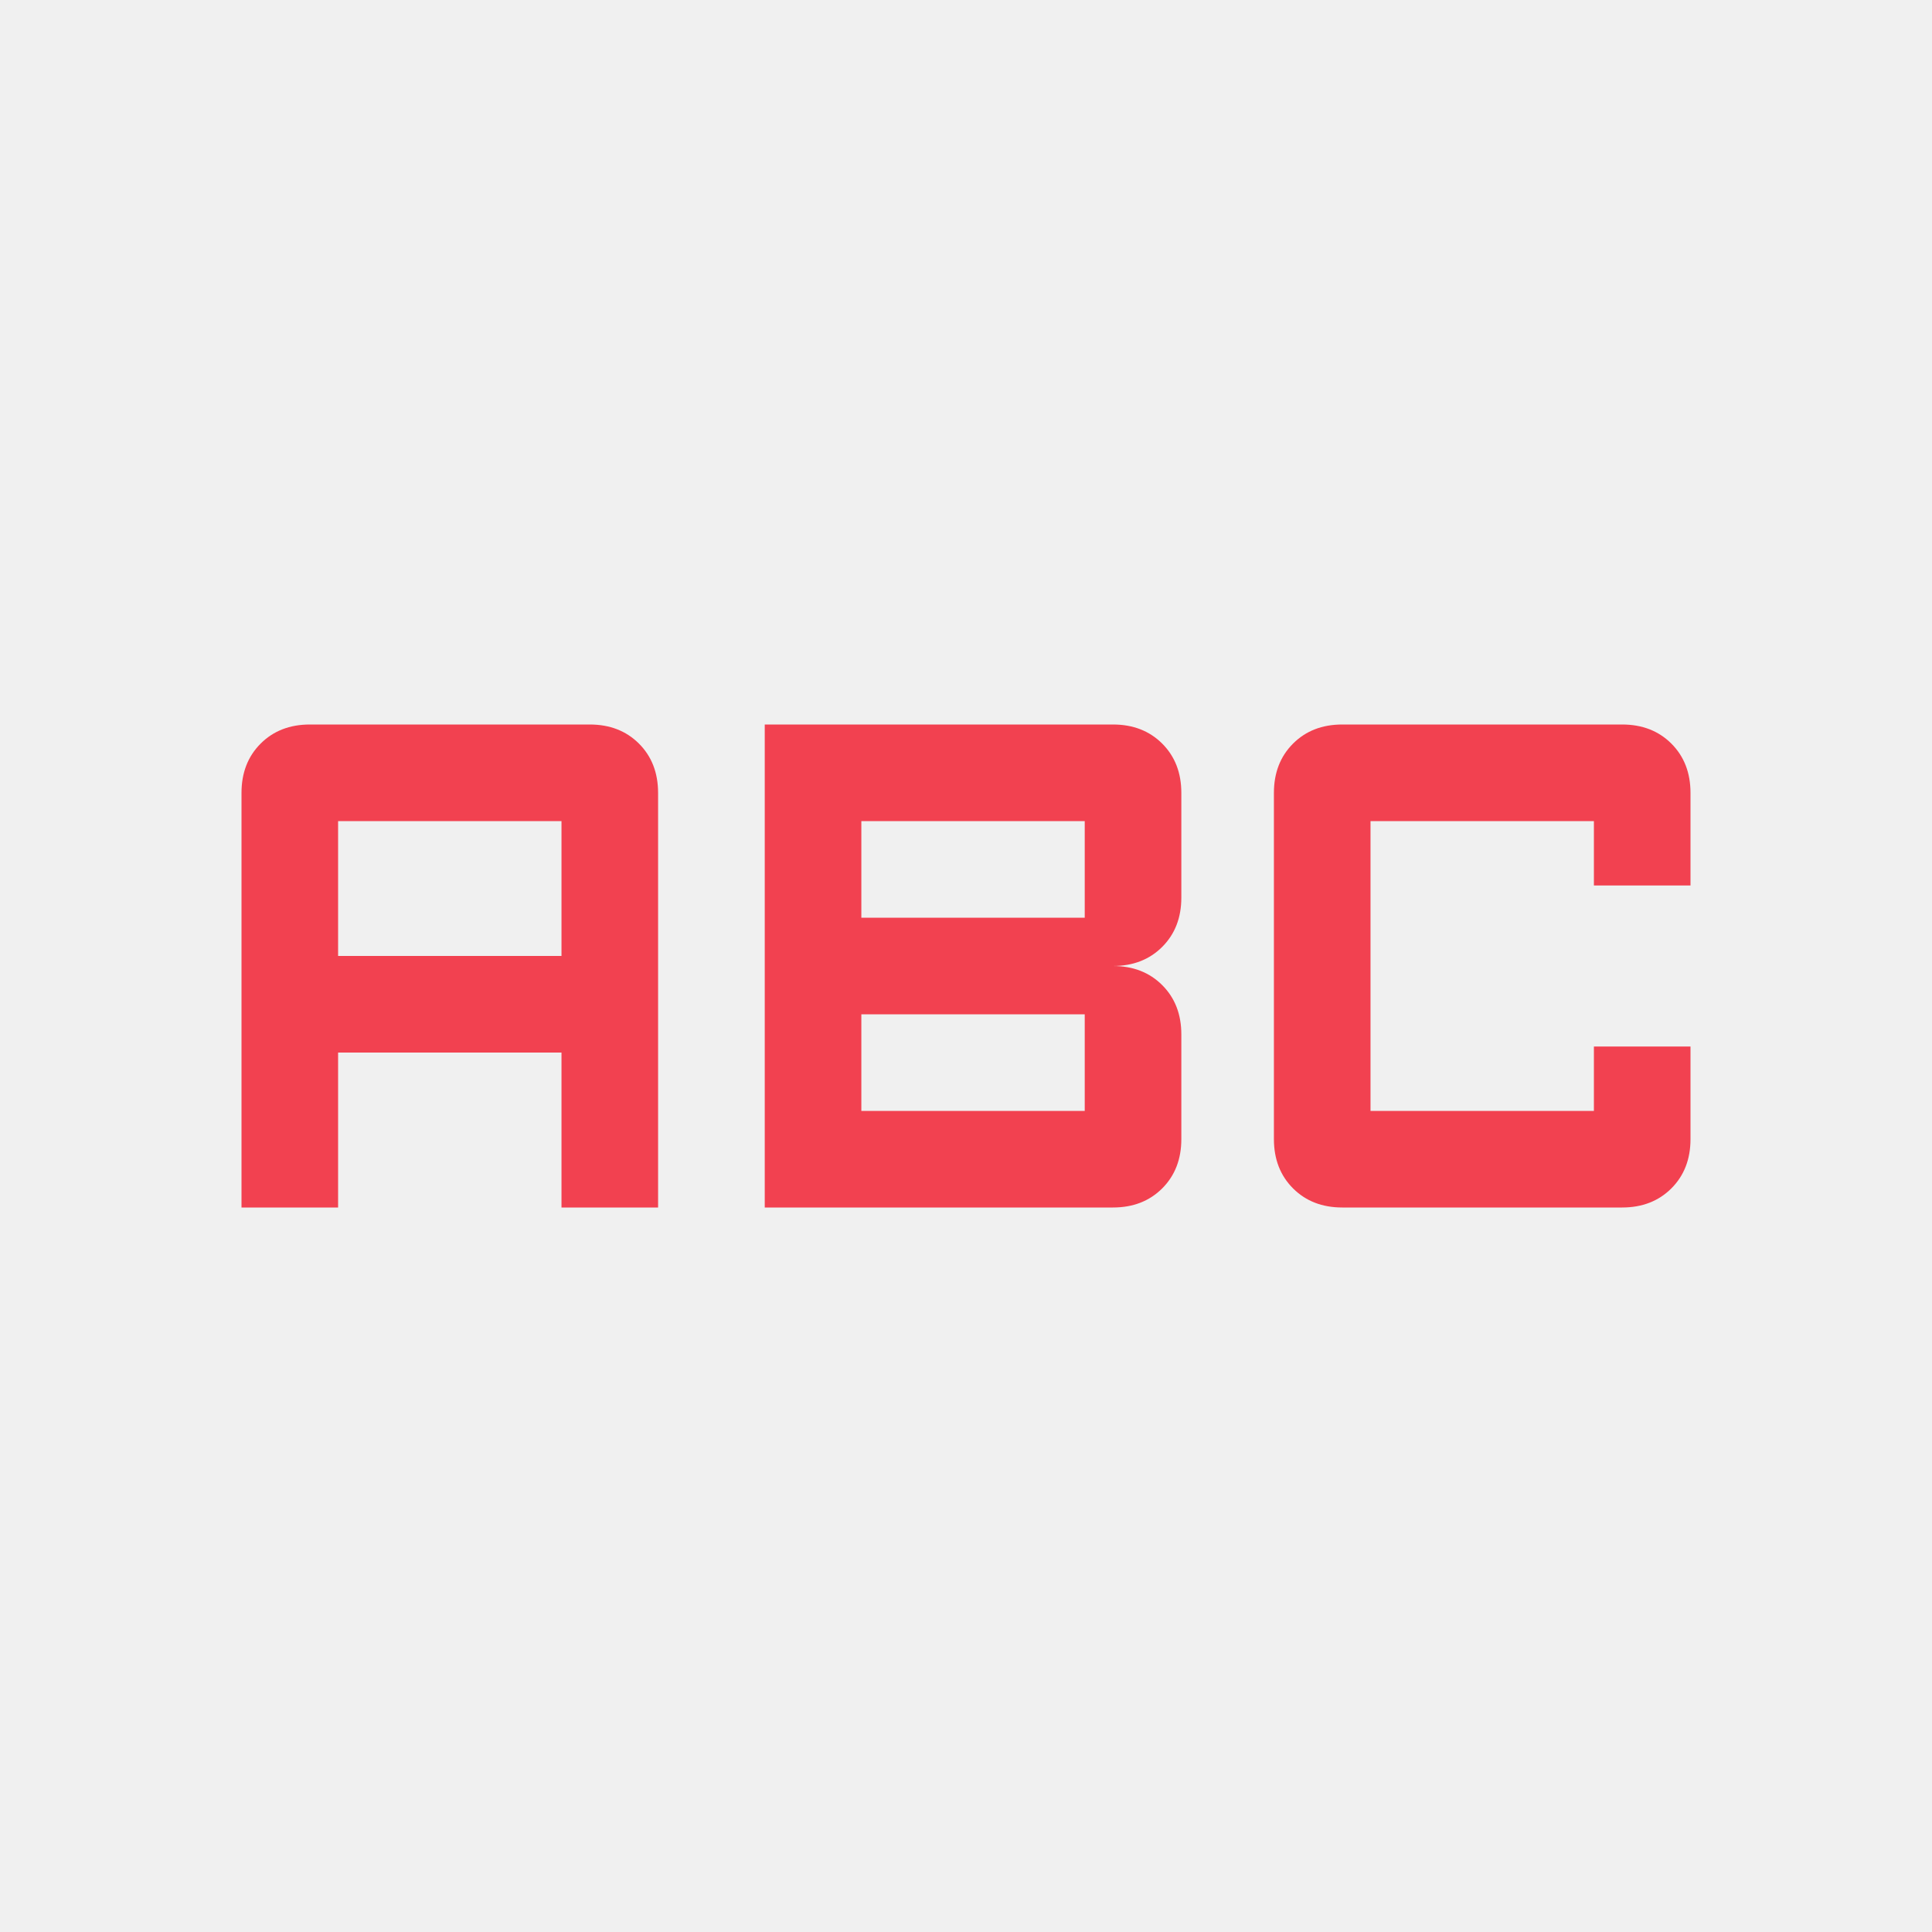
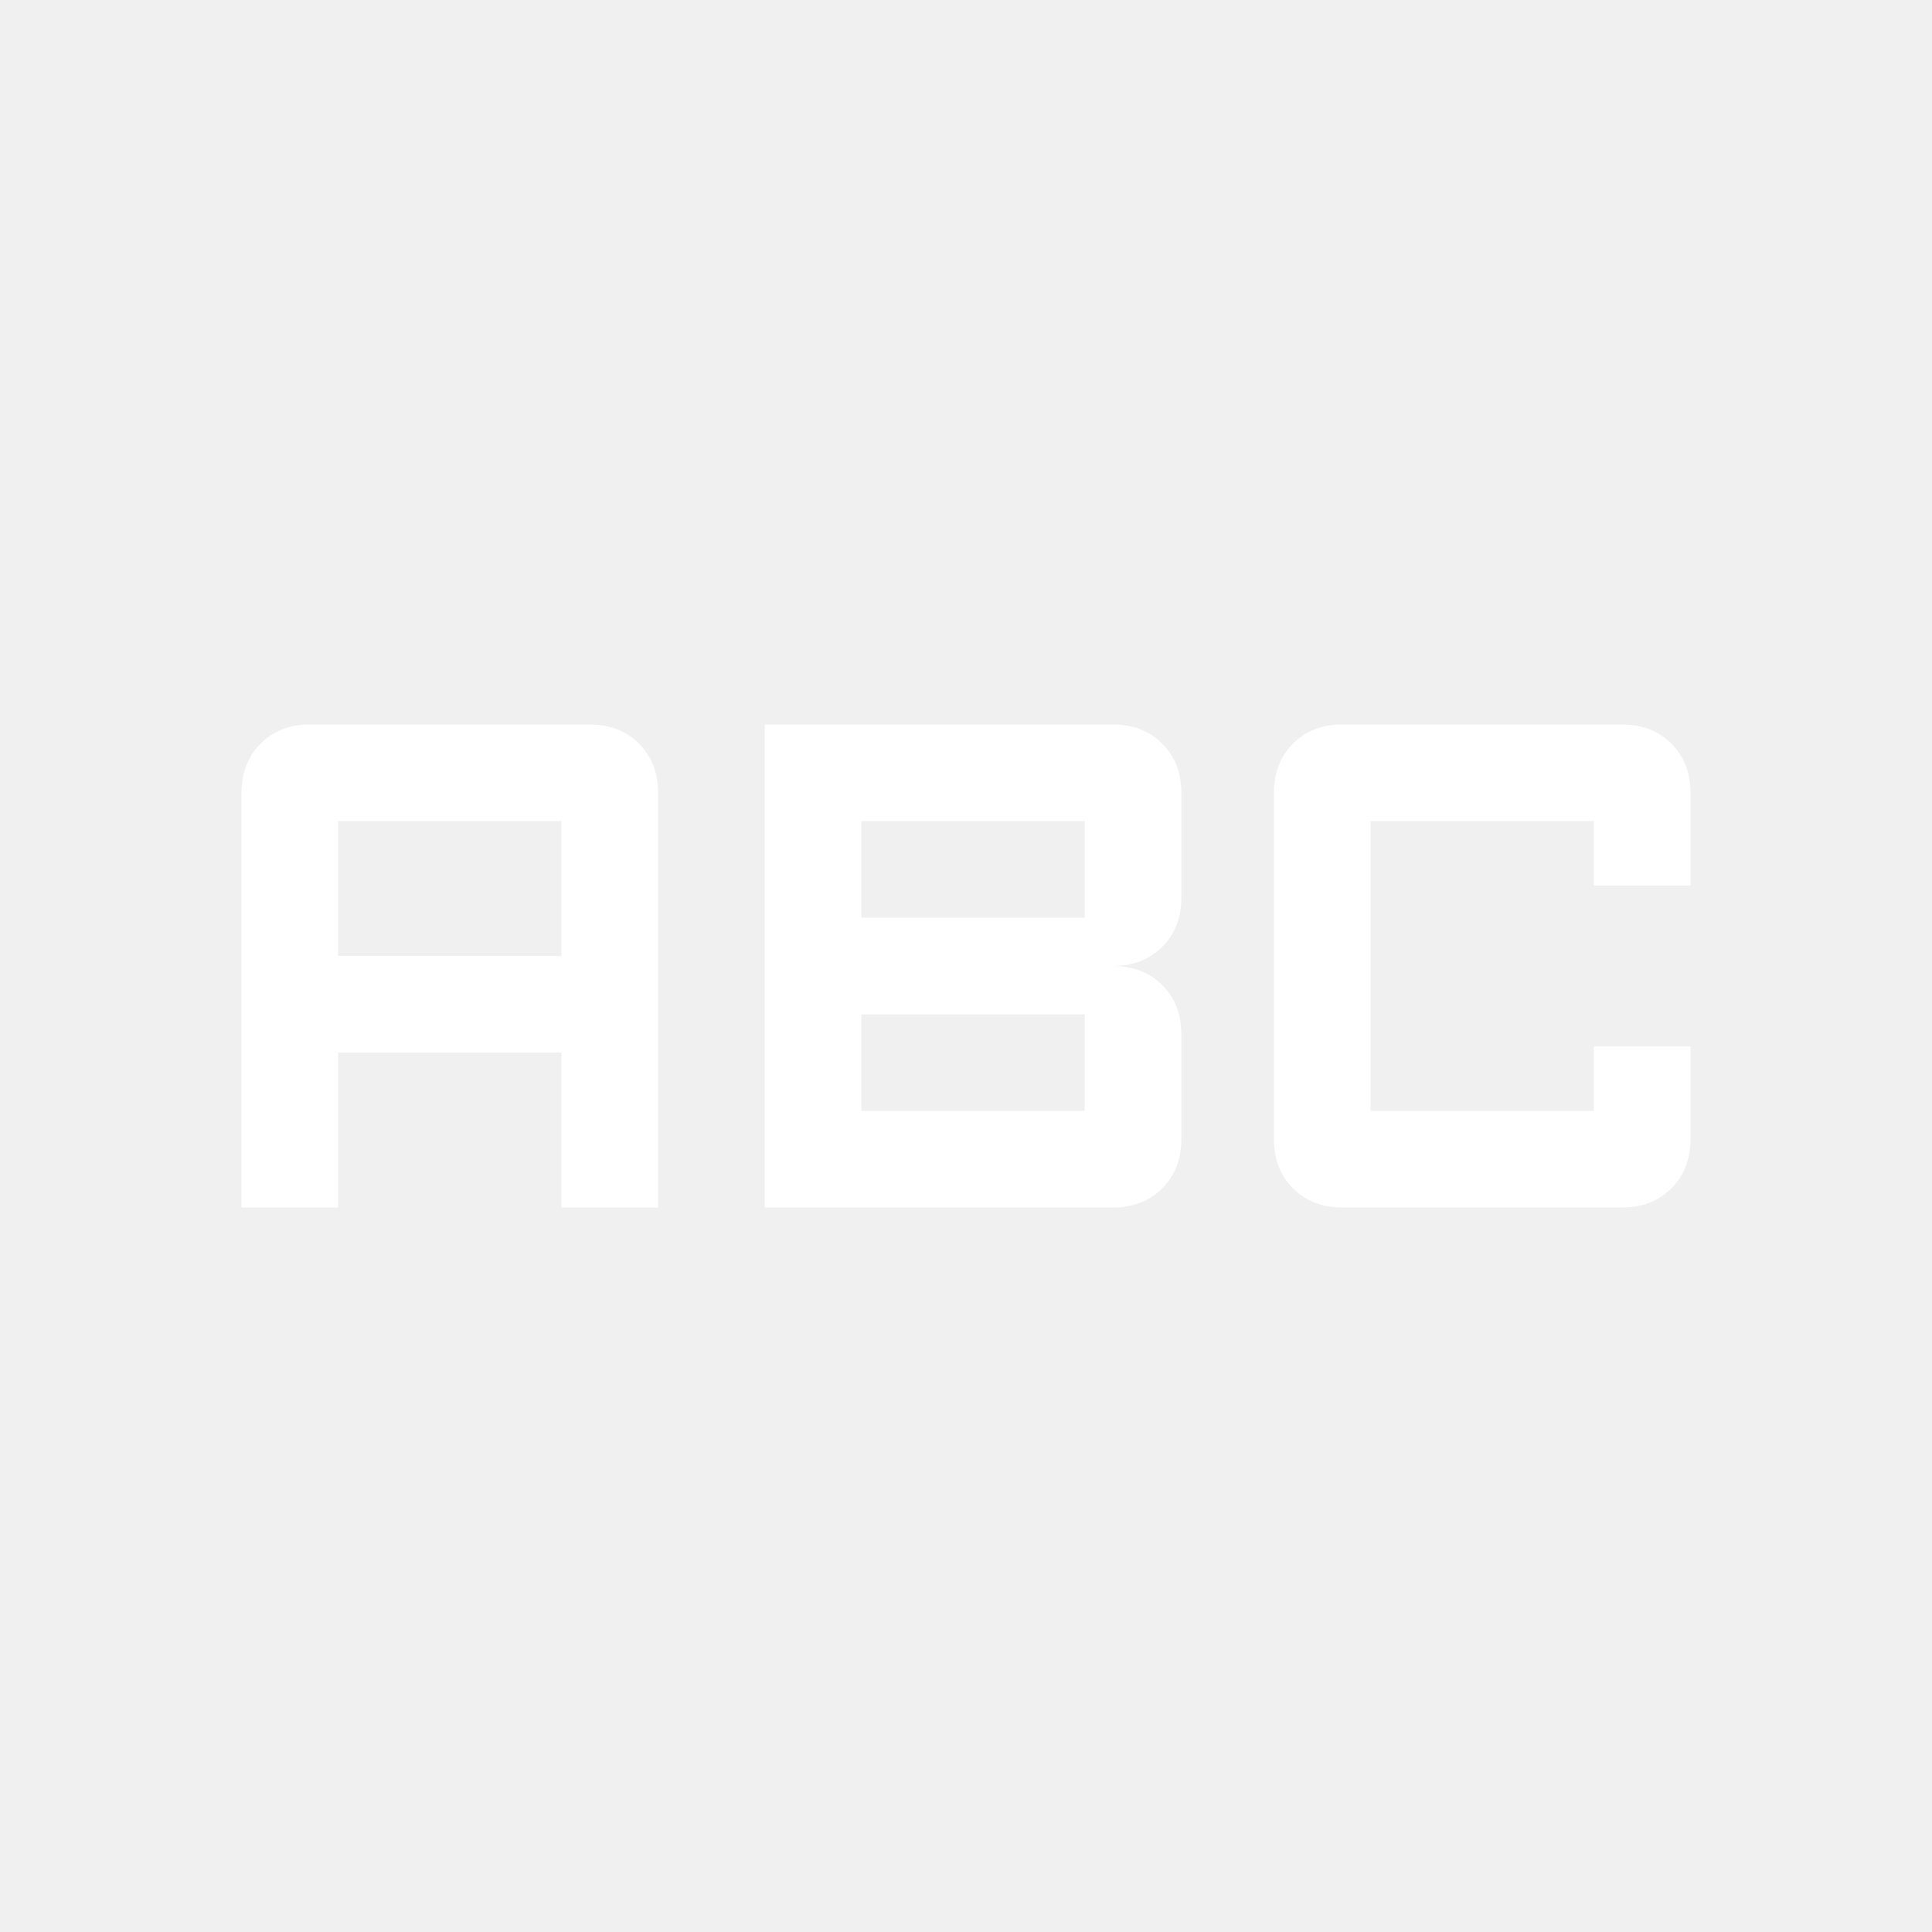
<svg xmlns="http://www.w3.org/2000/svg" height="48" width="48">
-   <path d="M33.35 30Q32.6 30 32.125 29.525Q31.65 29.05 31.65 28.3V19.7Q31.65 18.95 32.125 18.475Q32.6 18 33.35 18H40.3Q41.05 18 41.525 18.475Q42 18.95 42 19.7V22H39.6V20.4H34.05V27.6H39.6V26H42V28.3Q42 29.05 41.525 29.525Q41.05 30 40.3 30ZM19 30V18H27.65Q28.4 18 28.875 18.475Q29.35 18.95 29.35 19.7V22.3Q29.35 23.05 28.875 23.525Q28.4 24 27.65 24Q28.4 24 28.875 24.475Q29.35 24.95 29.35 25.7V28.3Q29.35 29.05 28.875 29.525Q28.4 30 27.65 30ZM21.4 22.8H26.95V20.4H21.4ZM21.4 27.6H26.95V25.2H21.4ZM6 30V19.7Q6 18.95 6.475 18.475Q6.95 18 7.7 18H14.65Q15.4 18 15.875 18.475Q16.35 18.95 16.35 19.7V30H13.95V26.15H8.4V30ZM8.4 23.75H13.95V20.4H8.4Z" fill="#f24150" />
+   <path d="M33.35 30Q32.6 30 32.125 29.525Q31.65 29.05 31.65 28.3V19.7Q31.65 18.95 32.125 18.475Q32.6 18 33.35 18H40.3Q41.05 18 41.525 18.475Q42 18.95 42 19.7V22H39.6V20.4H34.05V27.6H39.6V26H42V28.3Q42 29.05 41.525 29.525Q41.05 30 40.3 30ZM19 30V18H27.65Q28.4 18 28.875 18.475Q29.35 18.95 29.35 19.7V22.3Q29.35 23.05 28.875 23.525Q28.4 24 27.65 24Q28.4 24 28.875 24.475Q29.35 24.95 29.35 25.7V28.3Q29.35 29.05 28.875 29.525Q28.4 30 27.65 30ZM21.4 22.8H26.95V20.4H21.4ZM21.4 27.6H26.95V25.2H21.4ZM6 30V19.7Q6 18.95 6.475 18.475Q6.95 18 7.7 18H14.65Q15.4 18 15.875 18.475Q16.35 18.95 16.35 19.7V30H13.95V26.15H8.4V30ZM8.4 23.75H13.95V20.4H8.4Z" fill="#fff" />
</svg>
